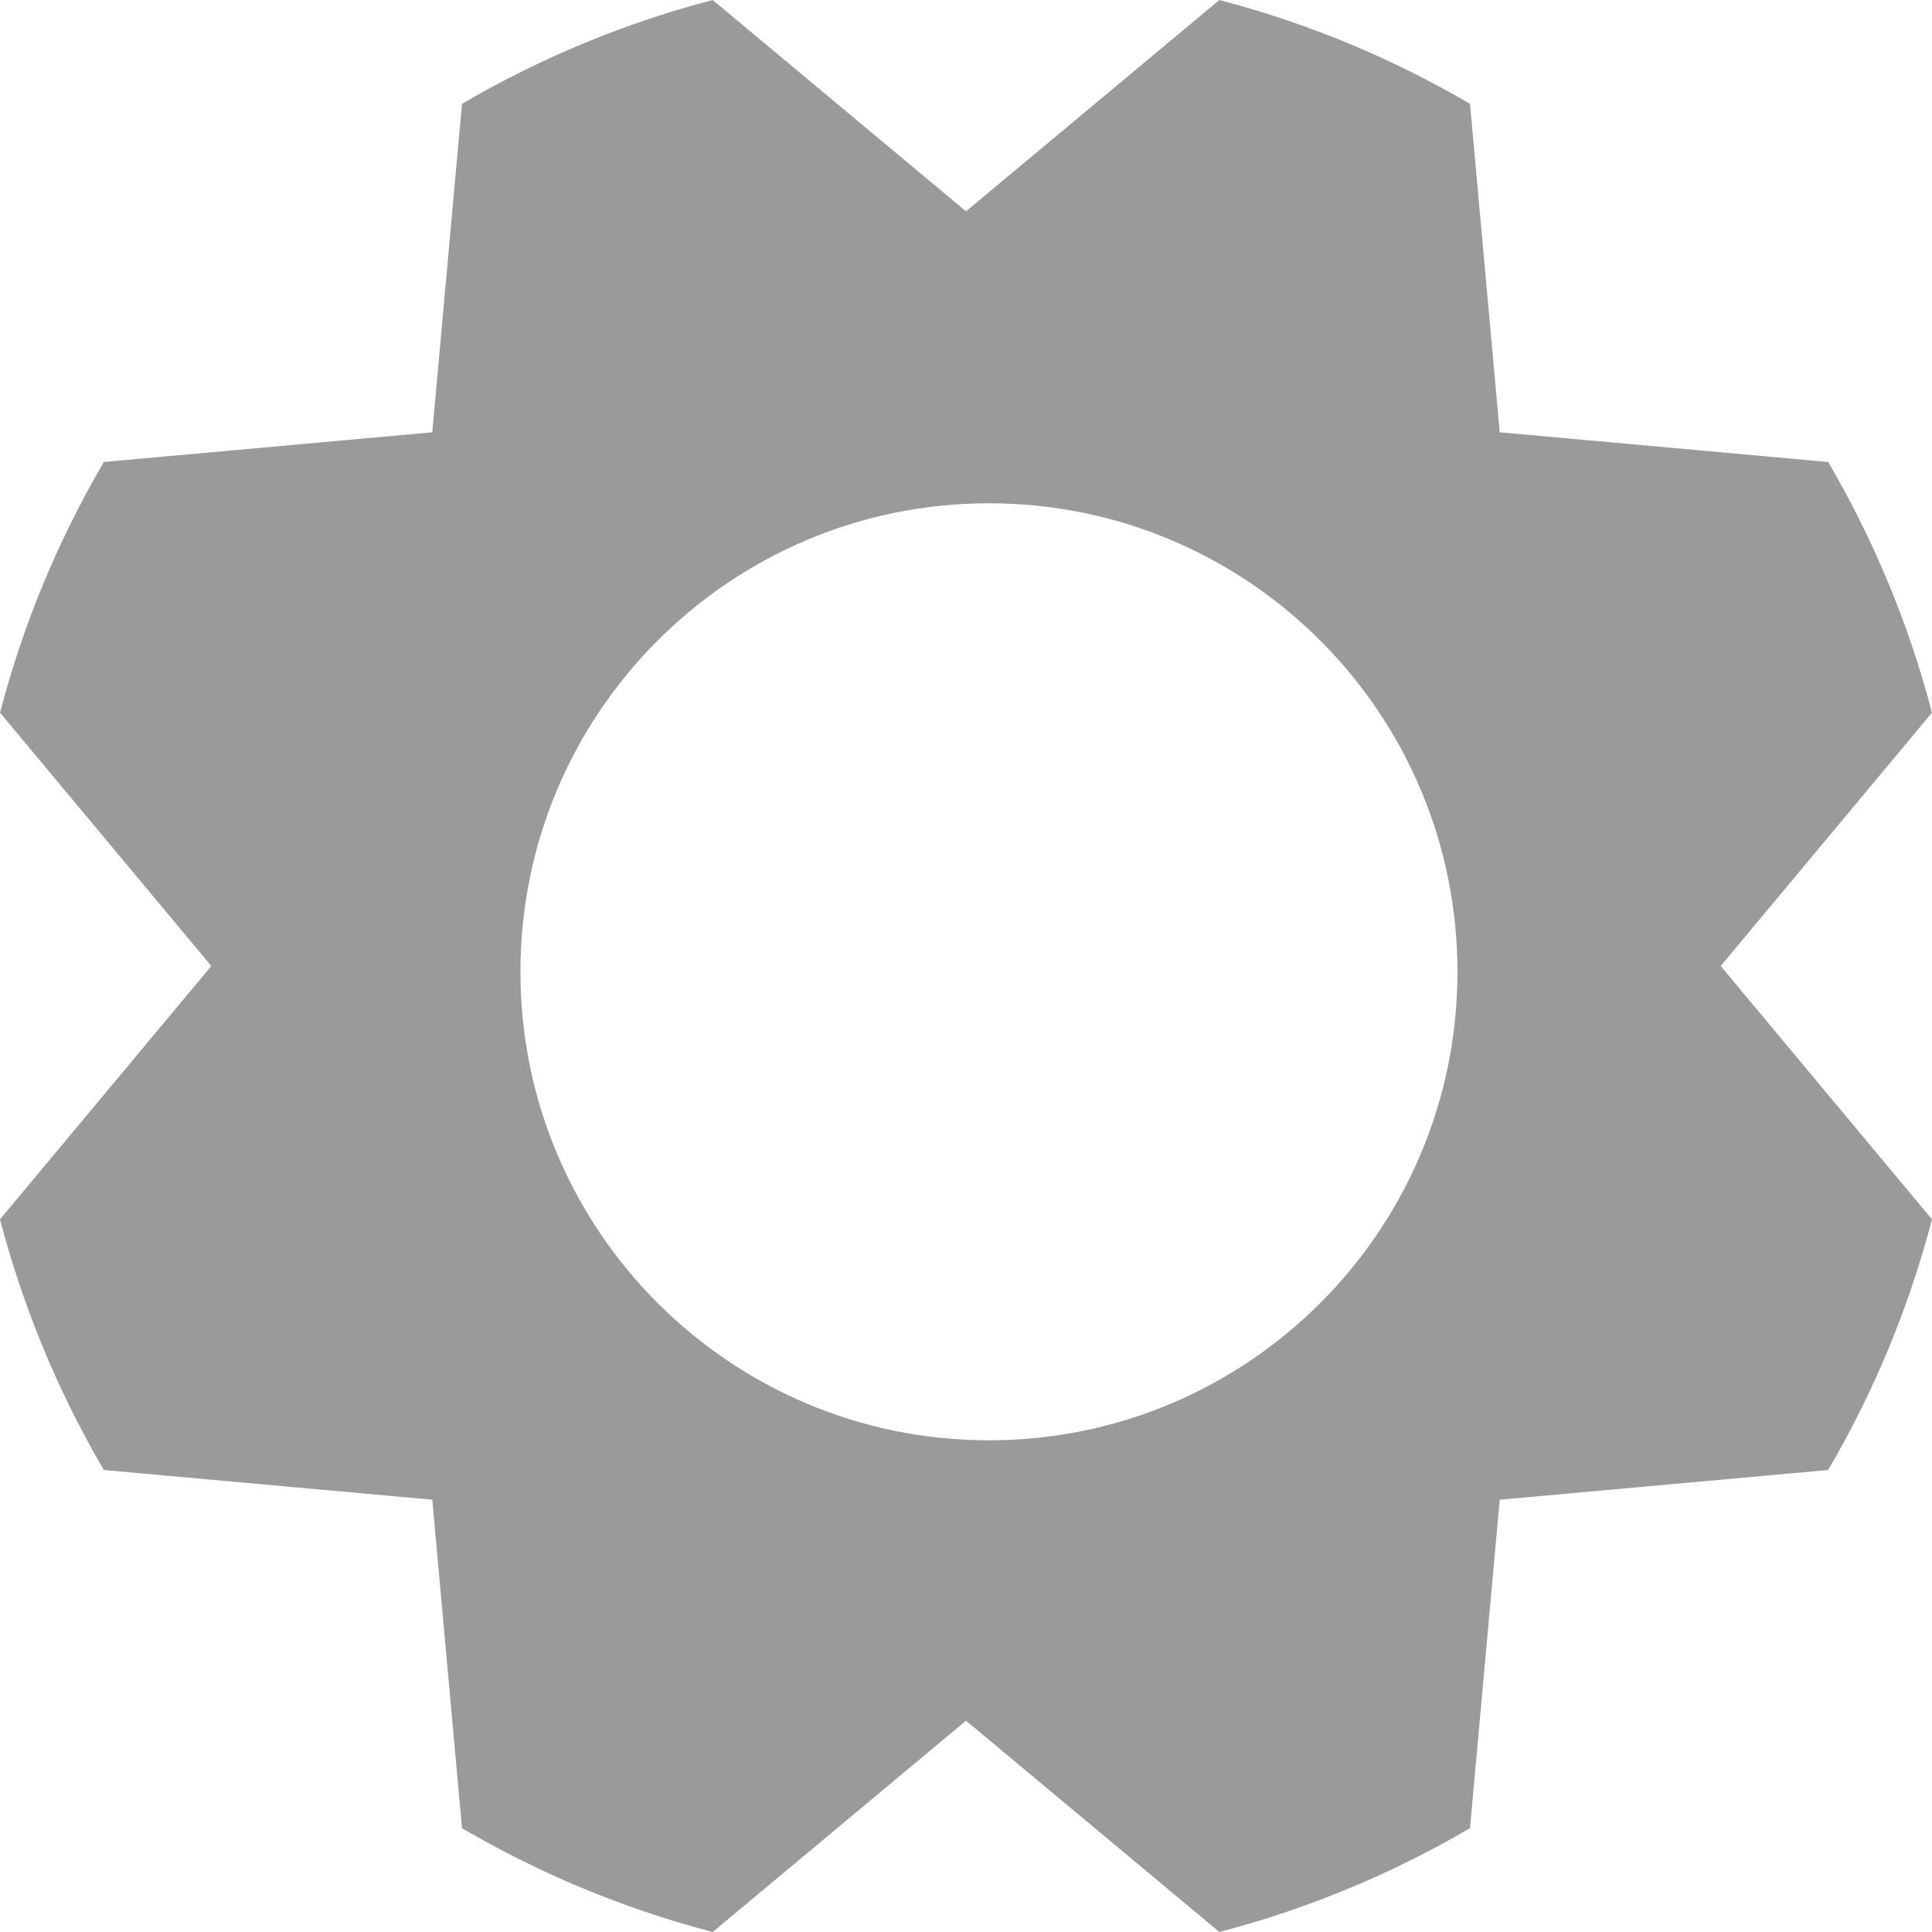
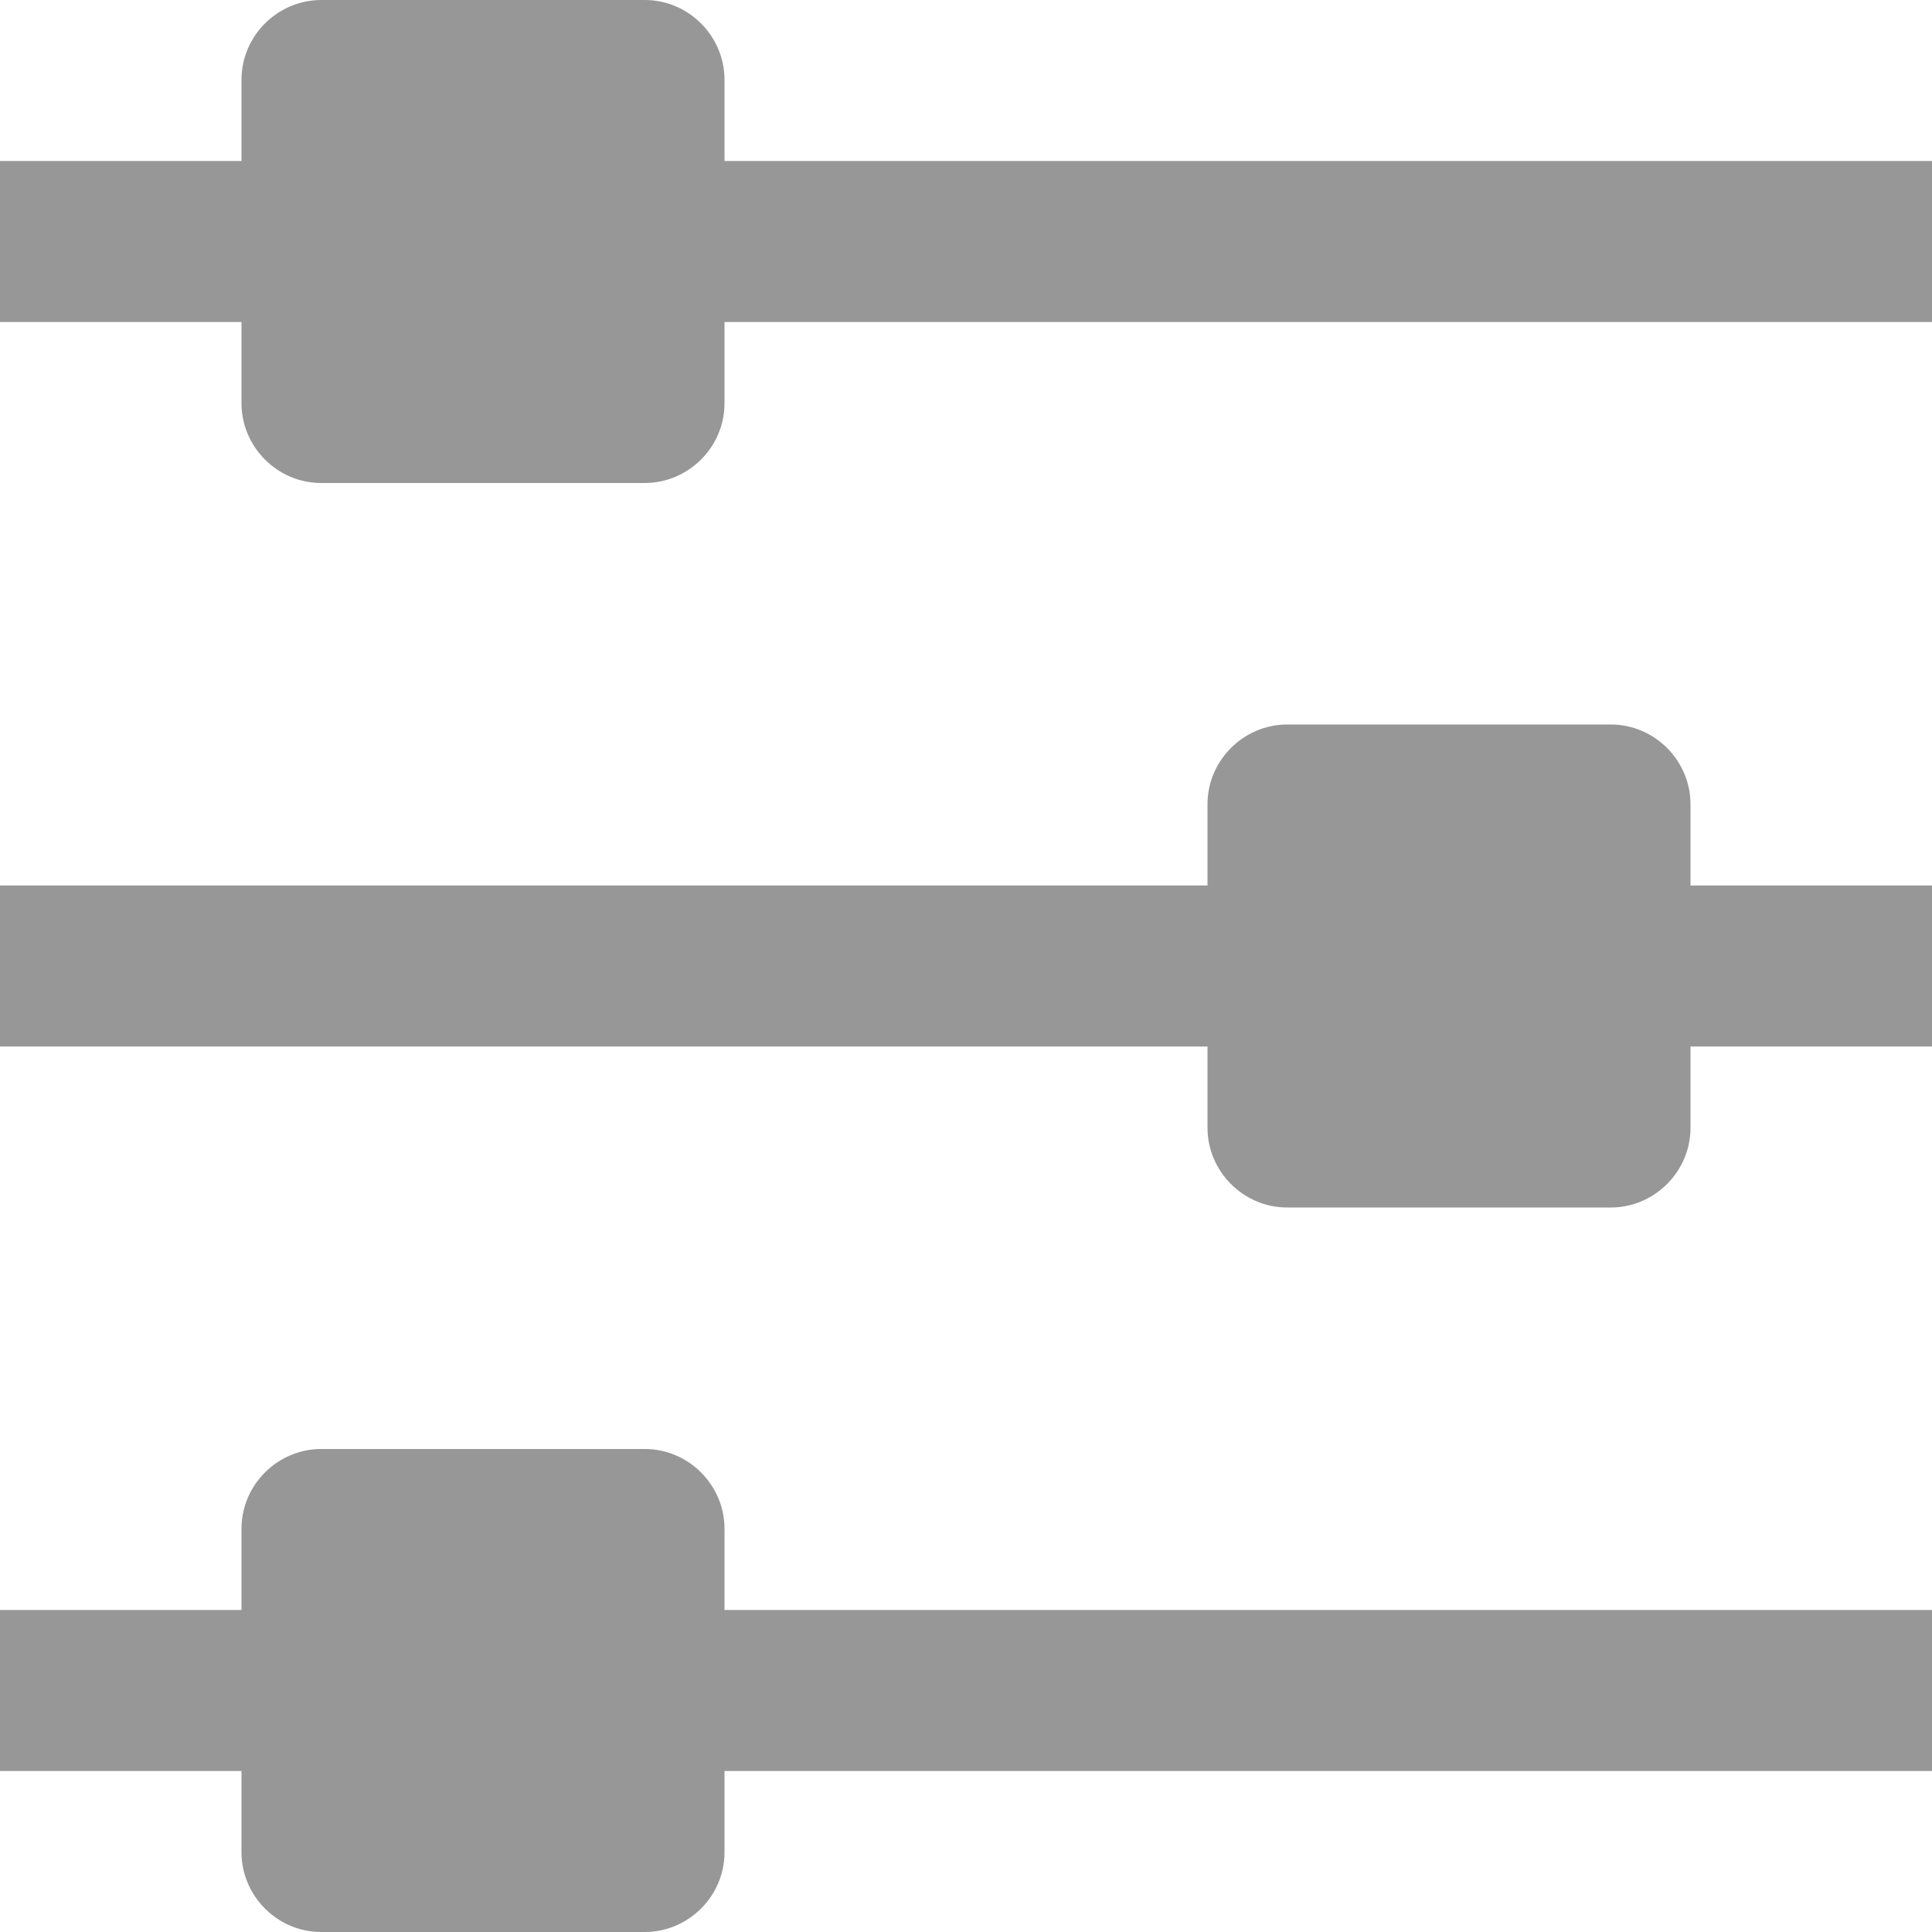
- <svg xmlns="http://www.w3.org/2000/svg" width="16" height="16" viewBox="0 0 16 16">
-   <path d="M5.902 16L8 14.25 10.098 16a8.22 8.22 0 0 0 2.076-.86l.246-2.72 2.72-.246a8.22 8.22 0 0 0 .86-2.076L14.25 8 16 5.902a8.22 8.22 0 0 0-.86-2.076l-2.72-.246-.246-2.72A8.22 8.22 0 0 0 10.098 0L8 1.75 5.902 0a8.22 8.22 0 0 0-2.076.86L3.58 3.58l-2.72.246A8.22 8.22 0 0 0 0 5.902L1.75 8 0 10.098a8.22 8.22 0 0 0 .86 2.076l2.72.246.246 2.72a8.22 8.22 0 0 0 2.076.86zm2.288-4.072a3.88 3.88 0 1 0 0-7.76 3.88 3.88 0 0 0 0 7.76z" fill="#9A9A9A" fill-rule="evenodd" />
+ <svg xmlns="http://www.w3.org/2000/svg" width="24" height="24" viewBox="0 0 24 24">
+   <path d="M3 20H0v2h3v1.01c0 .54.444.99.99.99h4.02c.54 0 .99-.444.99-.99V22h15v-2H9v-1.01c0-.54-.444-.99-.99-.99H3.99c-.54 0-.99.444-.99.99V20zm12-9H0v2h15v1.01c0 .54.444.99.99.99h4.02c.54 0 .99-.444.99-.99V13h3v-2h-3V9.99c0-.54-.444-.99-.99-.99h-4.02c-.54 0-.99.444-.99.99V11zM3 2H0v2h3v1.01c0 .54.444.99.99.99h4.02c.54 0 .99-.444.99-.99V4h15V2H9V.99C9 .45 8.556 0 8.01 0H3.99C3.45 0 3 .444 3 .99V2z" fill="#979797" fill-rule="evenodd" />
</svg>
